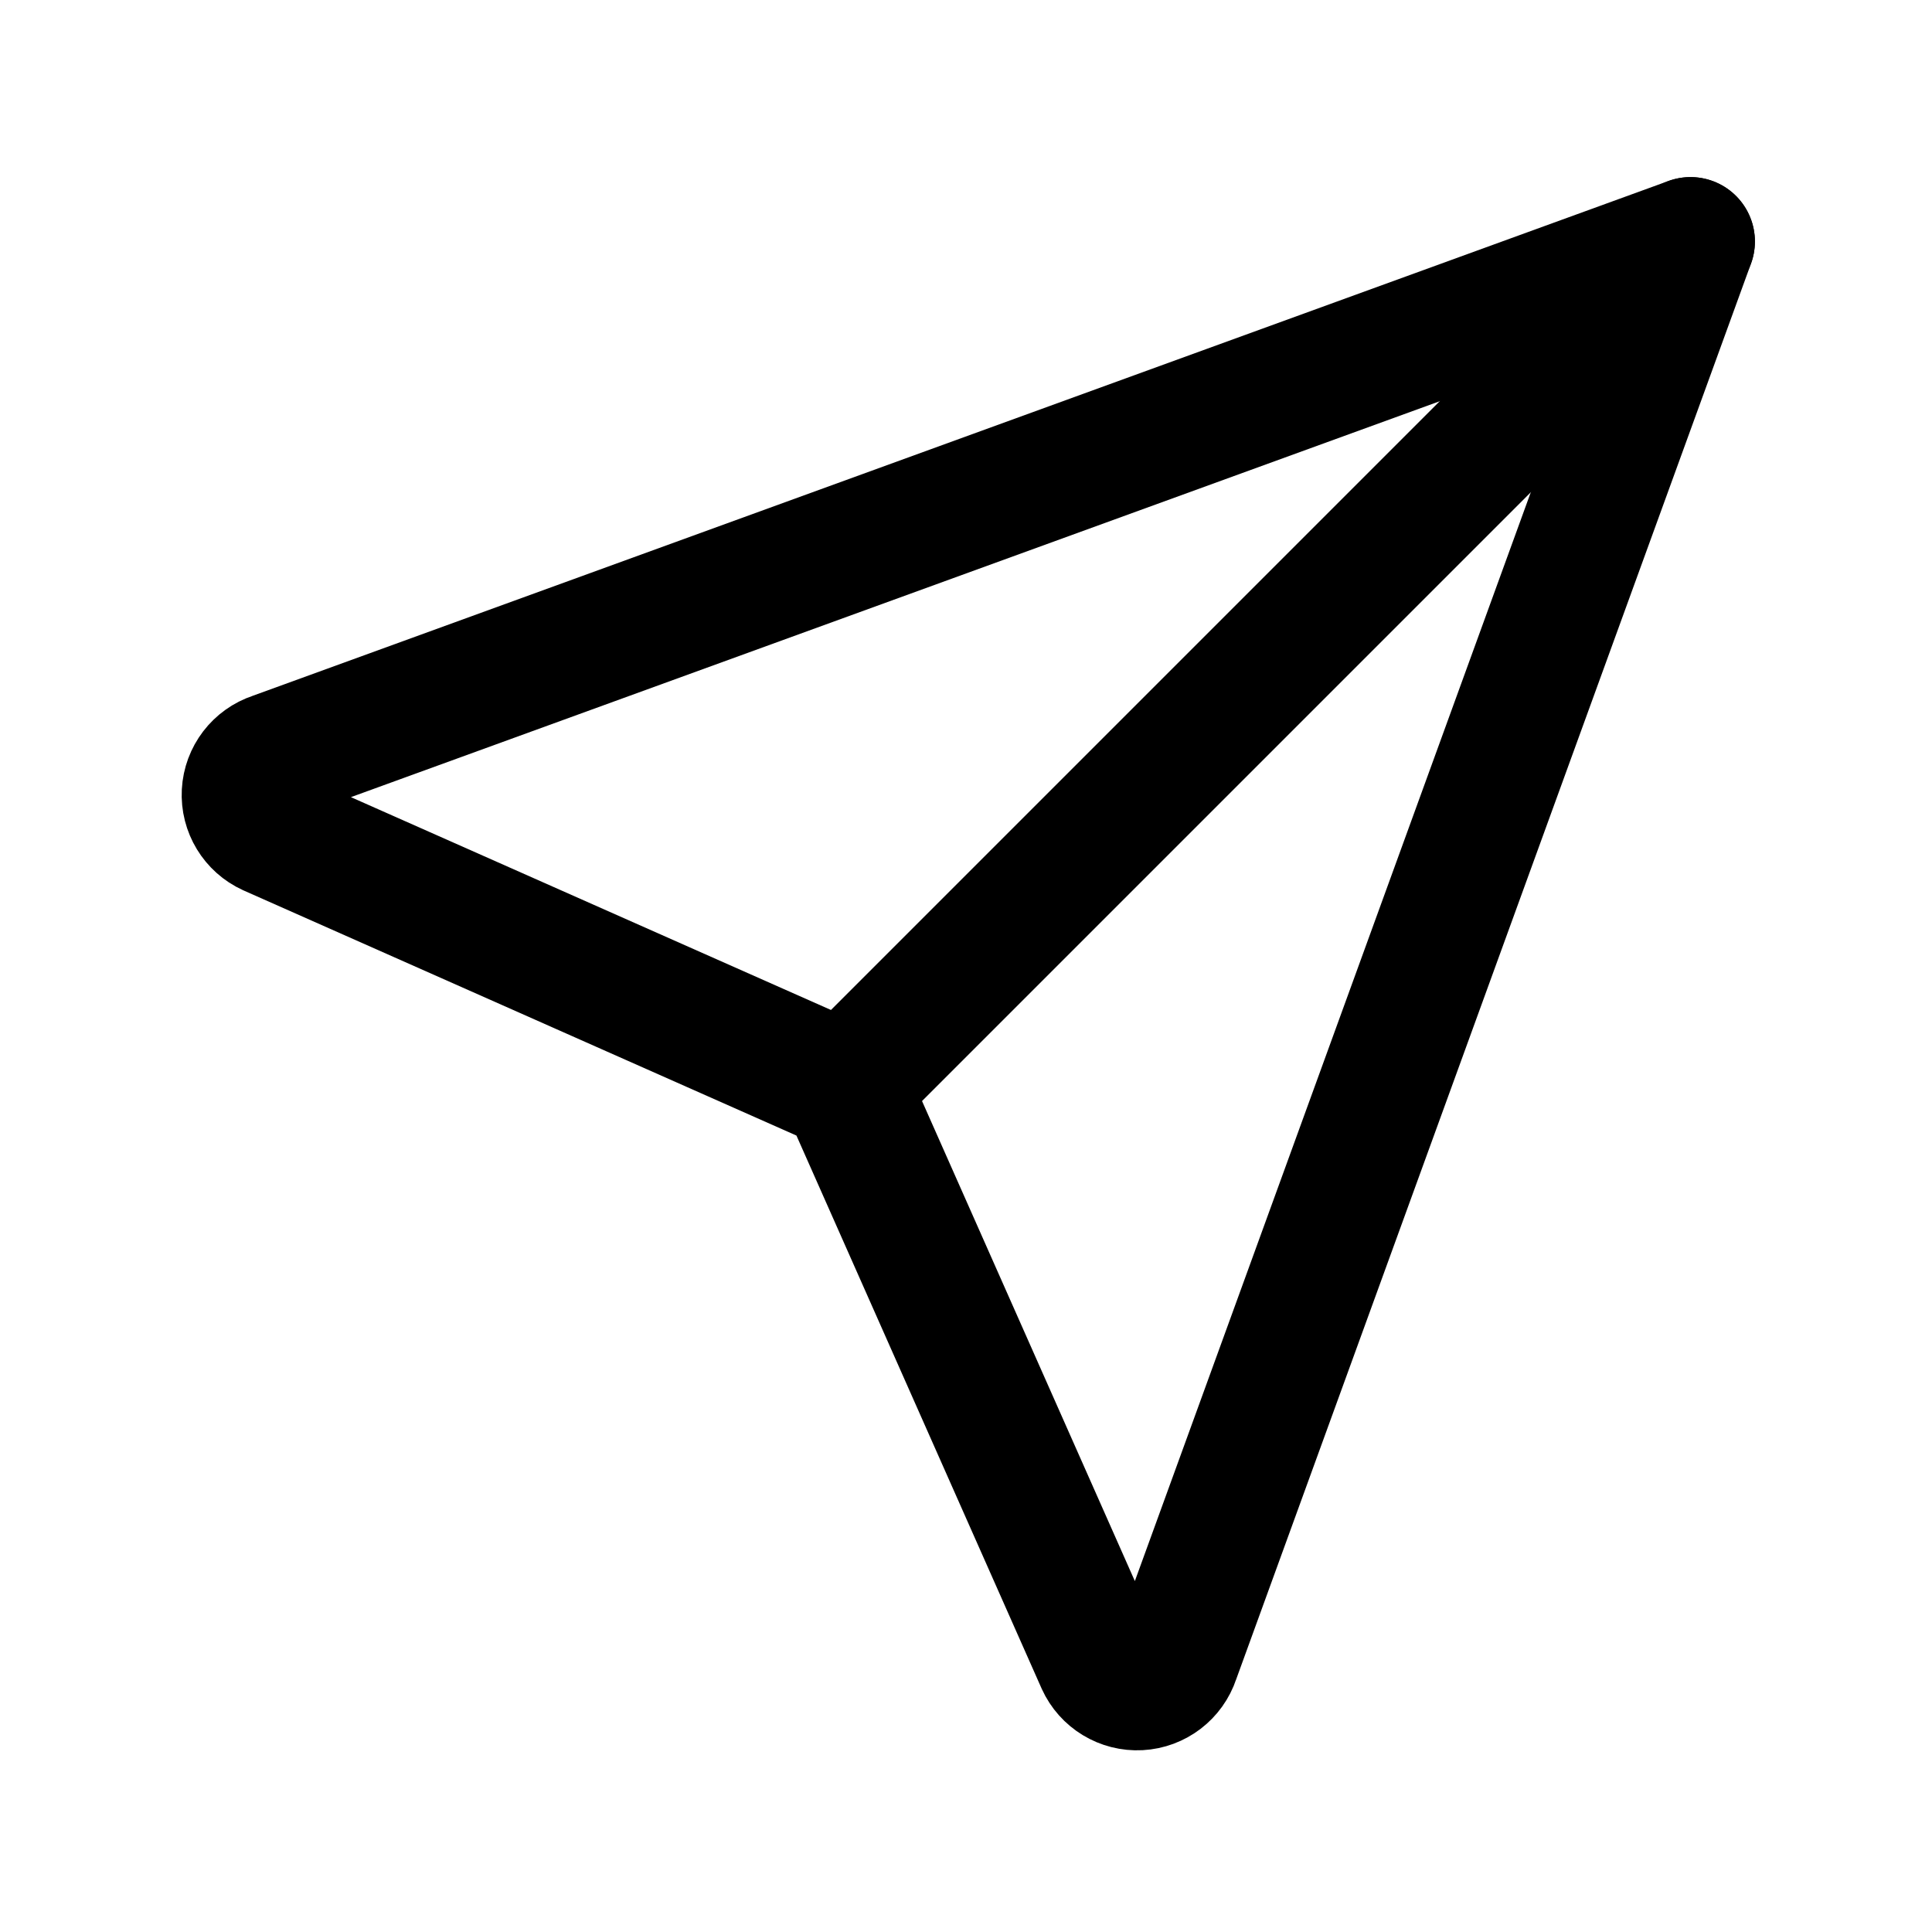
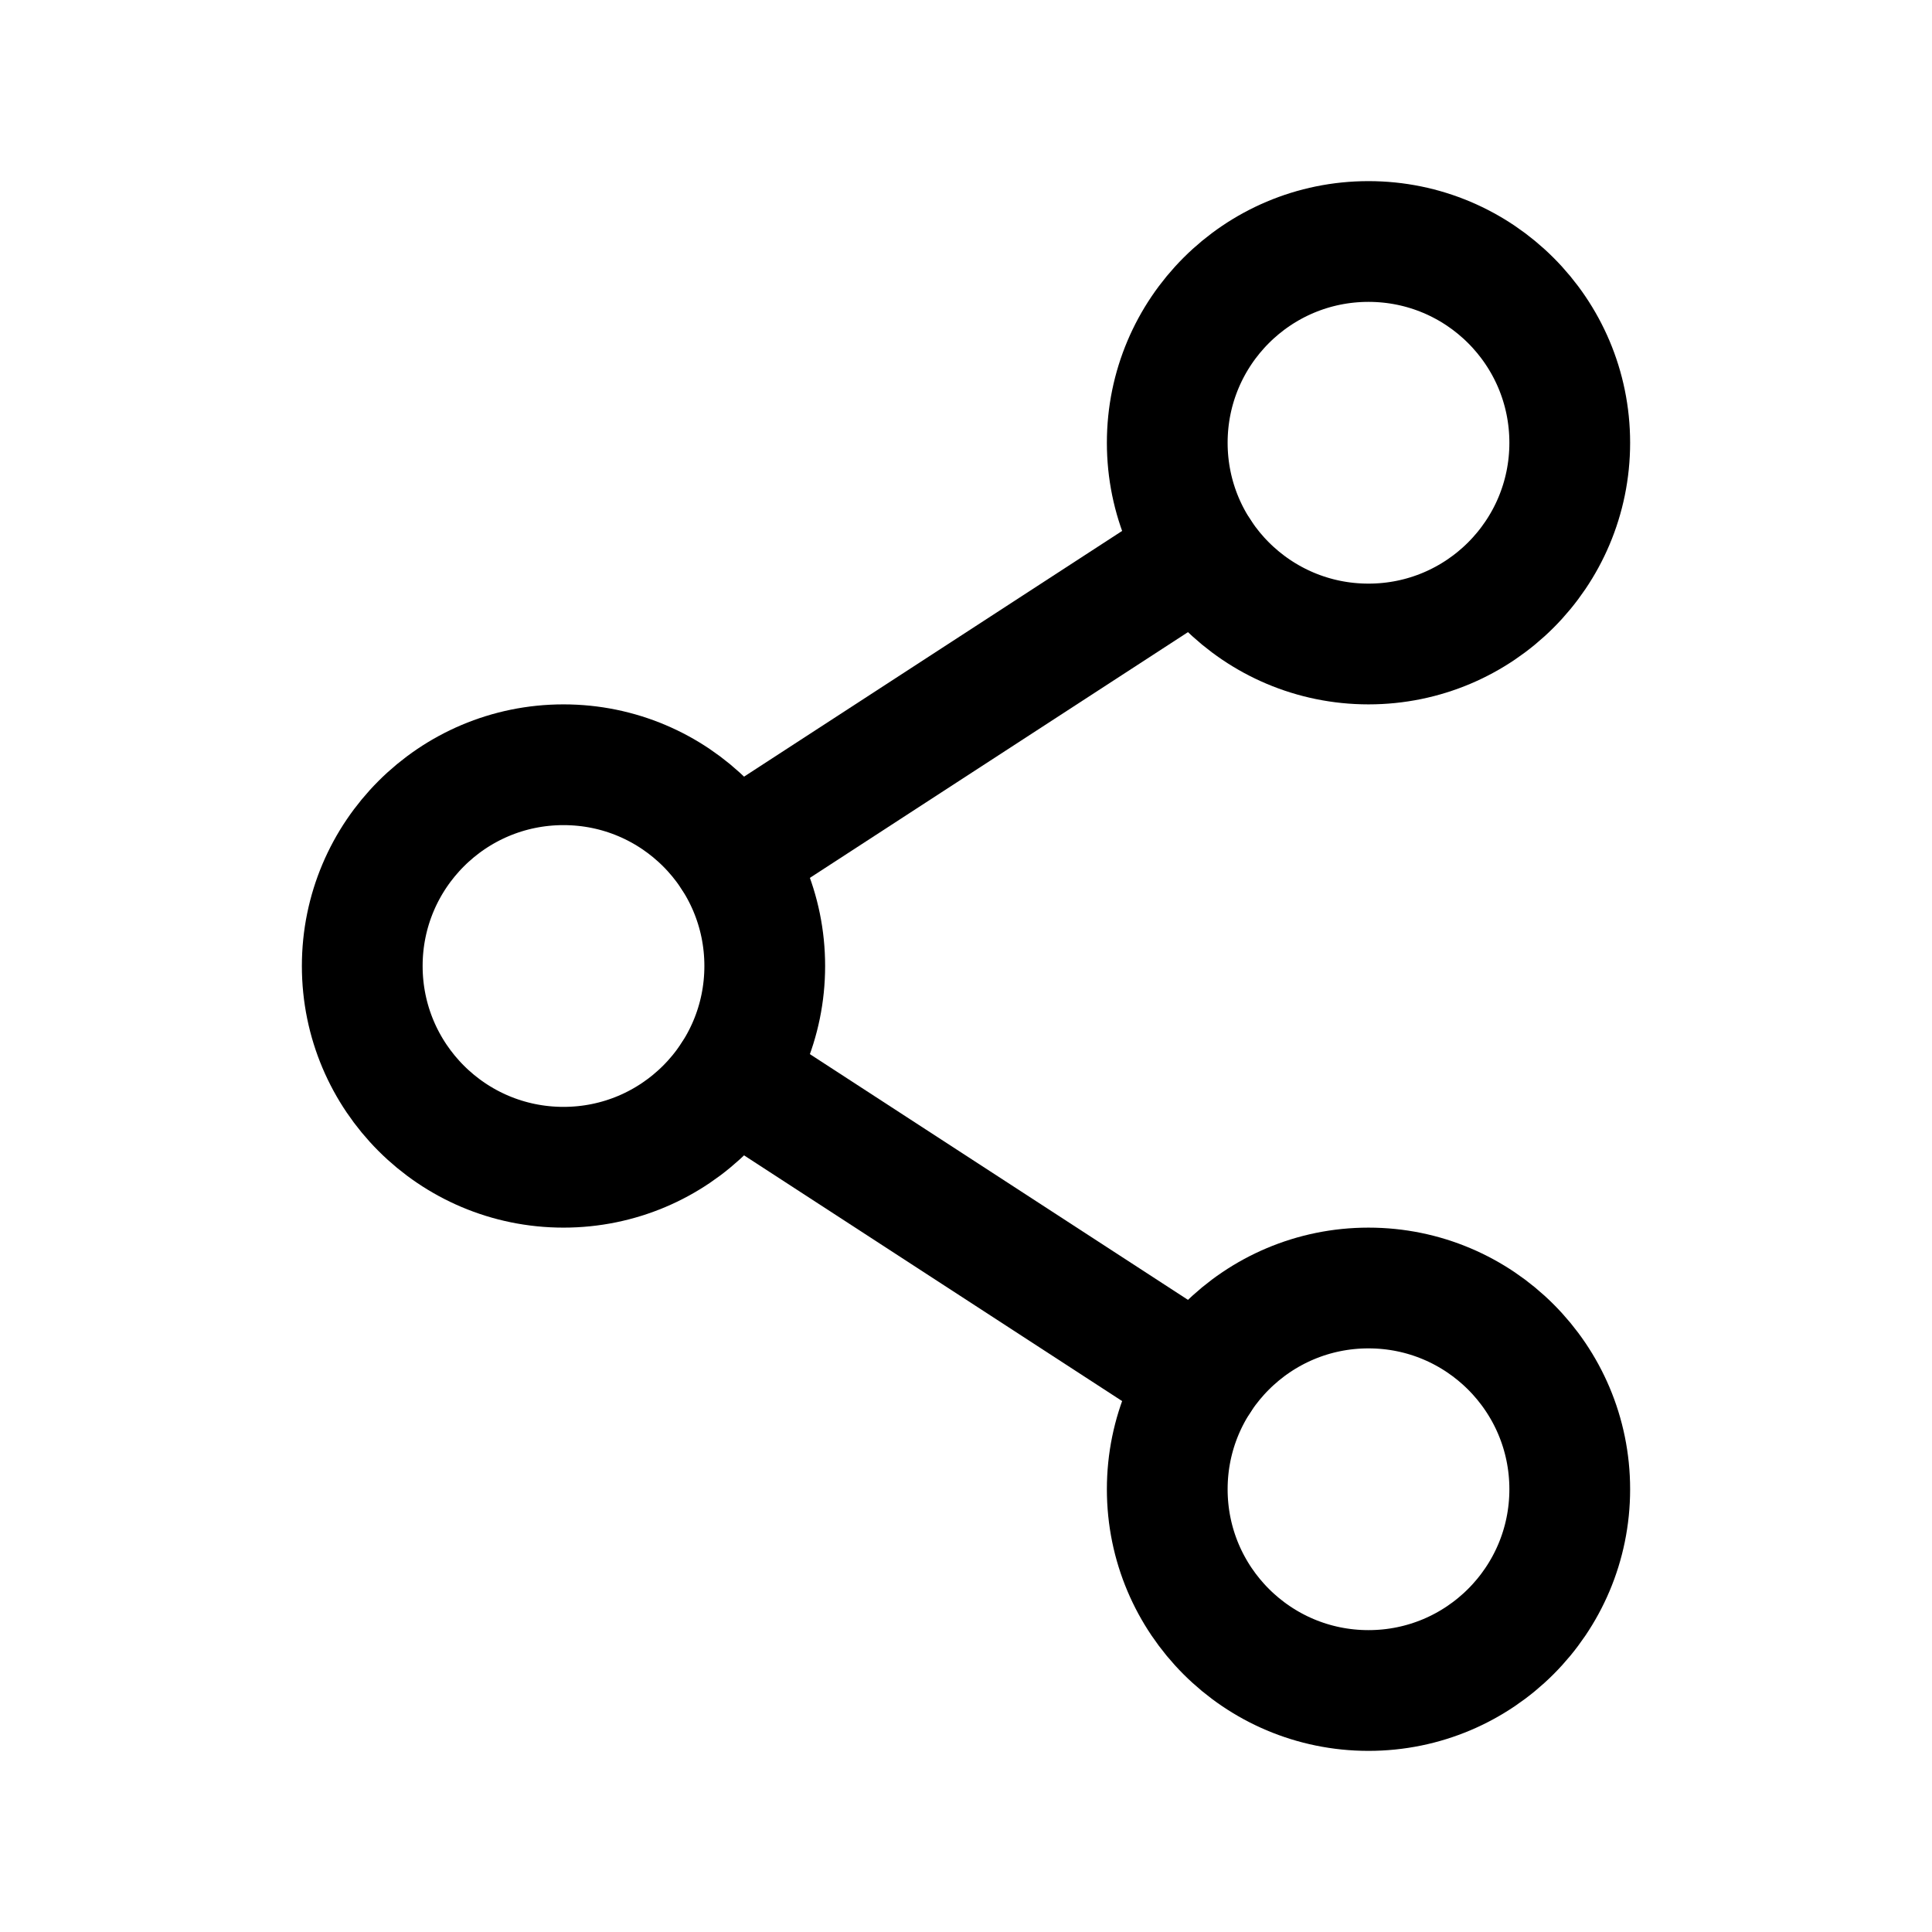
- <svg xmlns="http://www.w3.org/2000/svg" viewBox="0 0 24 24" fill="none" stroke="currentColor" stroke-width="1.6" stroke-linecap="round" stroke-linejoin="round">
-   <path d="M21 3 10.5 13.5" />
-   <path d="M21 3 14.6 20.6a.5.5 0 0 1-.93.05L10.5 13.5 3.35 10.33a.5.5 0 0 1 .05-.93Z" />
+ <svg xmlns="http://www.w3.org/2000/svg" width="1em" height="1em" viewBox="0 0 24 24">
+   <g fill="none" stroke="currentColor" stroke-linecap="round" stroke-width="1.5">
+     <path d="M19.5 5.5C19.5 6.881 18.381 8 17 8C15.619 8 14.5 6.881 14.5 5.5C14.5 4.119 15.619 3 17 3C18.381 3 19.5 4.119 19.5 5.5Z" />
+     <path d="M17 16C15.619 16 14.5 17.119 14.5 18.5C14.5 19.881 15.619 21 17 21C18.381 21 19.5 19.881 19.5 18.5C19.5 17.119 18.381 16 17 16Z" />
+     <path d="M7 9.5C5.619 9.5 4.5 10.619 4.5 12C4.5 13.381 5.619 14.5 7 14.5C8.381 14.5 9.5 13.381 9.5 12C9.5 10.619 8.381 9.5 7 9.5Z" />
+     <path d="M9.097 13.363C11.032 14.621 12.968 15.879 14.904 17.137" />
+     <path d="M9.097 10.637C11.032 9.379 12.968 8.121 14.904 6.863" />
+   </g>
</svg>
